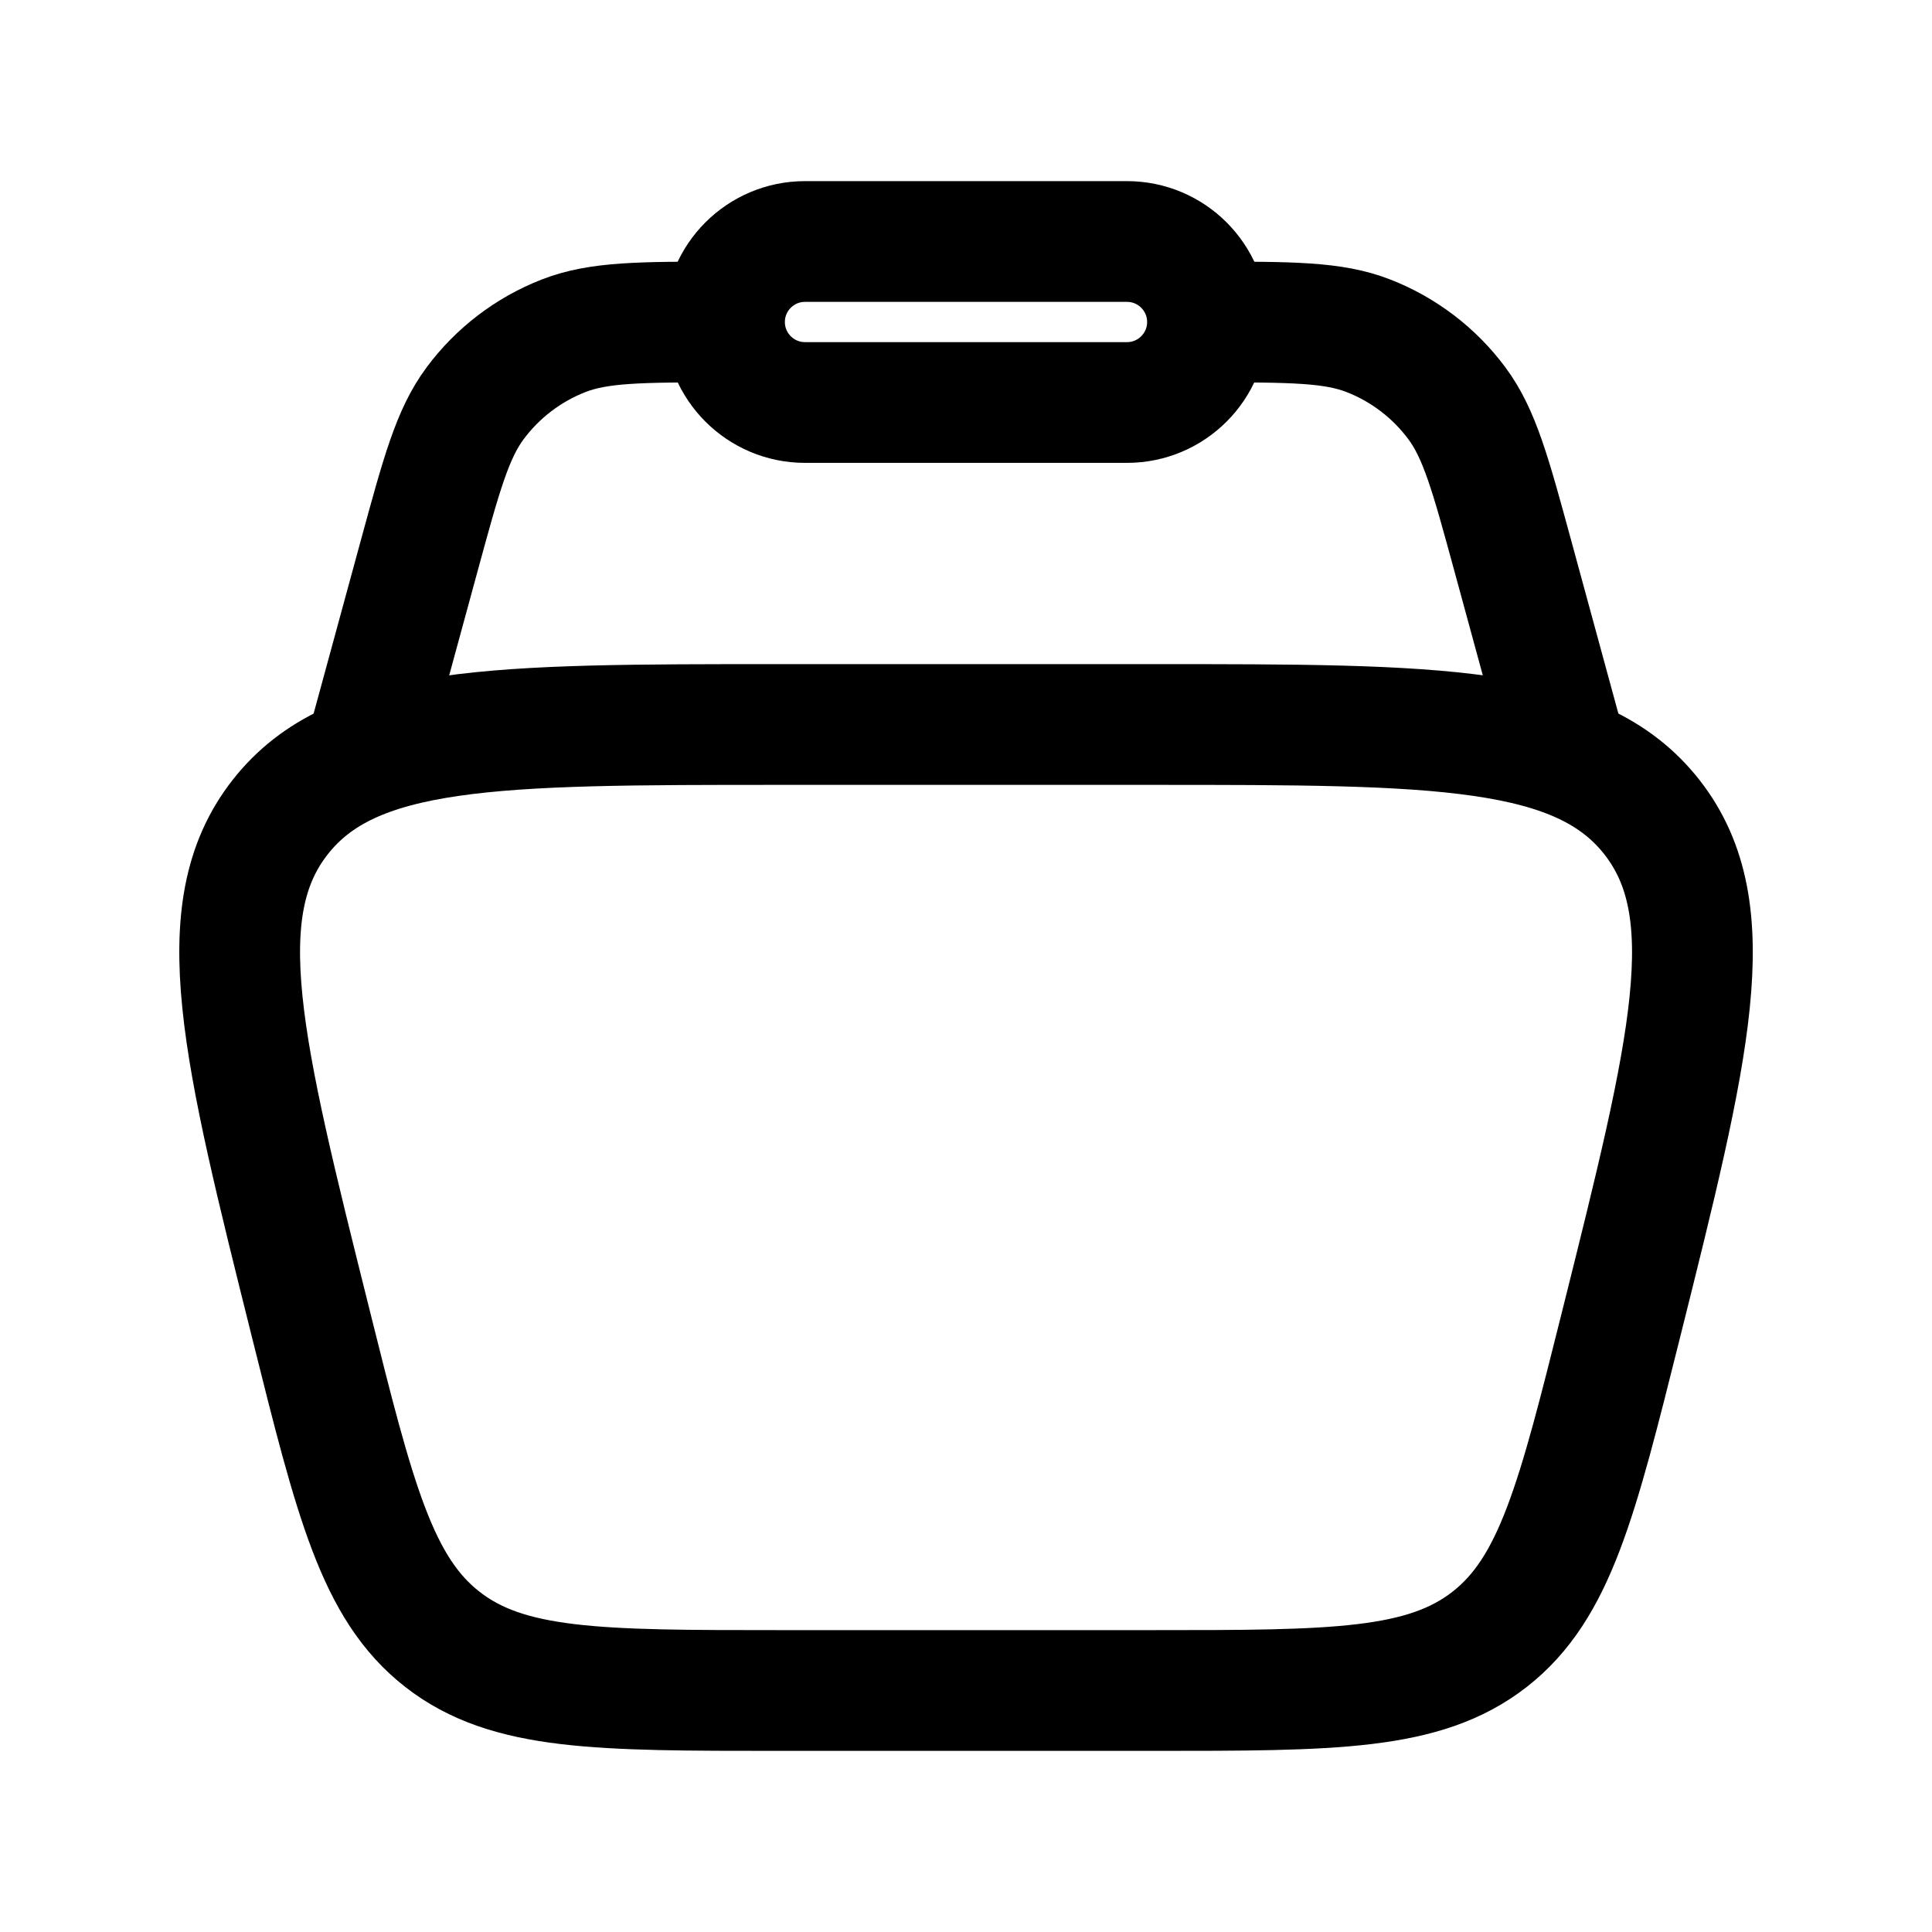
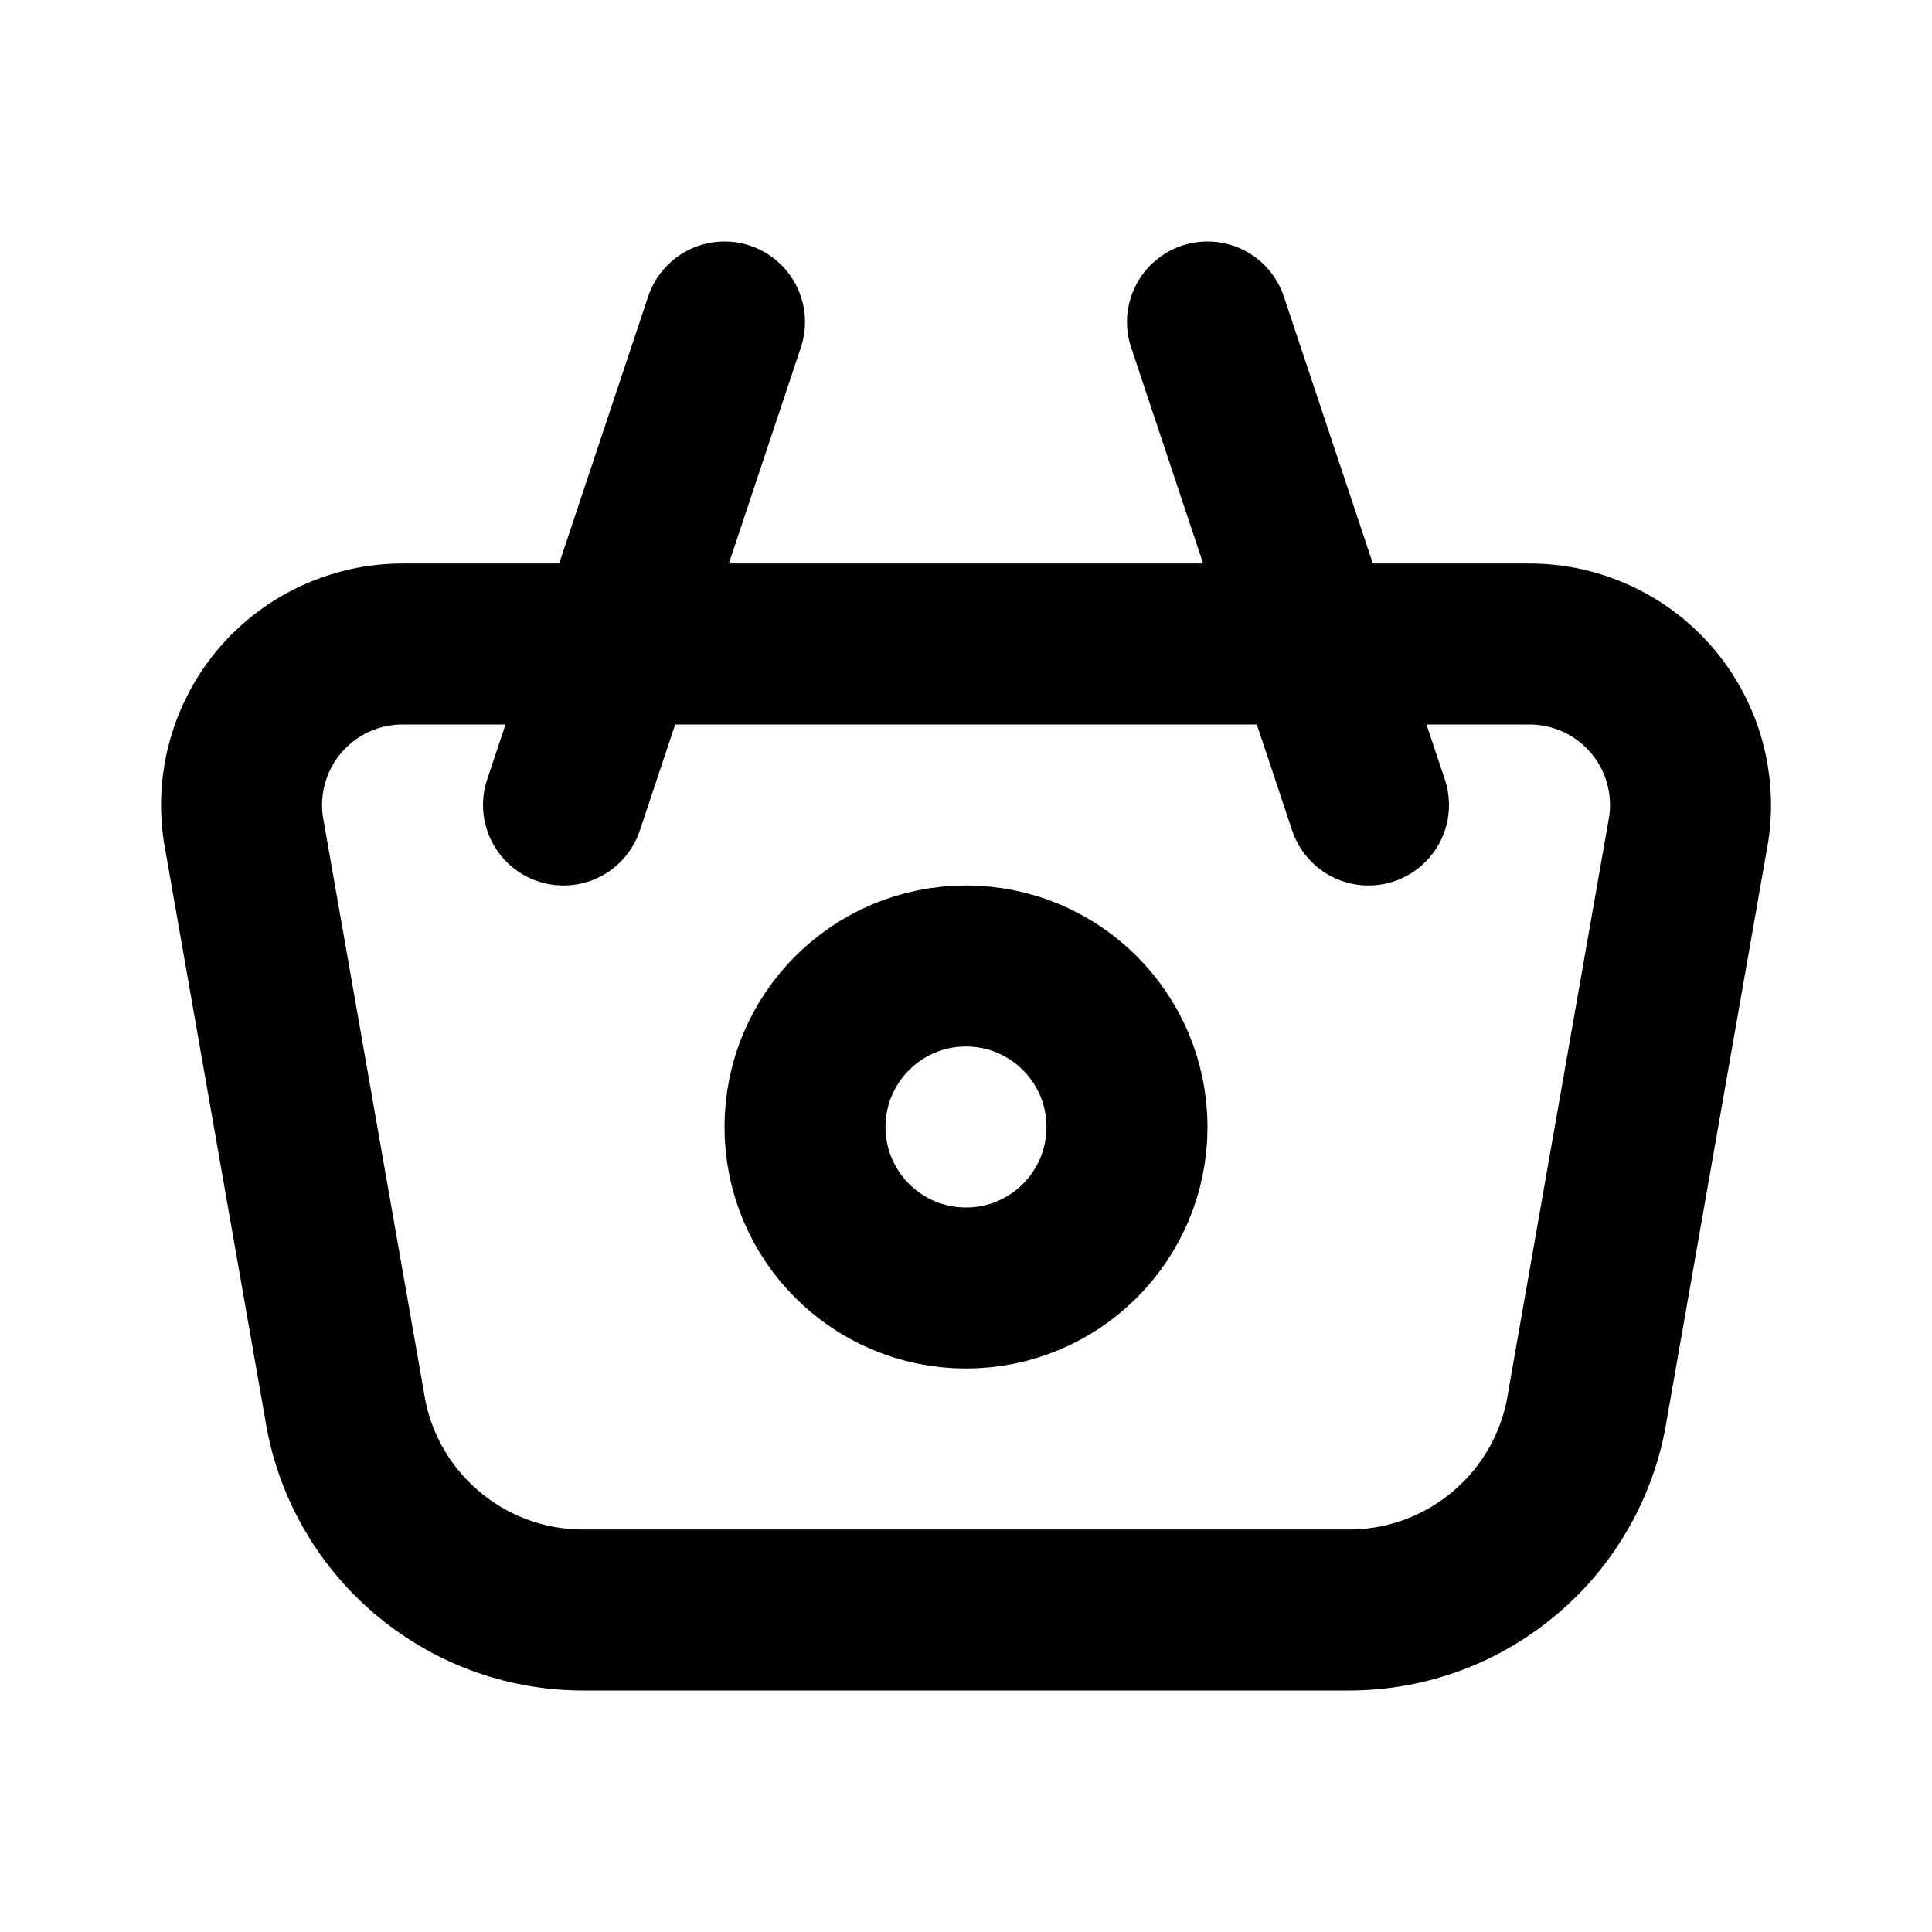
- <svg xmlns="http://www.w3.org/2000/svg" viewBox="0 0 24 24" fill="none" id="Cart--Streamline-Solar-Ar" height="24" width="24">
-   <path d="M3.864 16.455c-0.858 -3.432 -1.287 -5.148 -0.386 -6.301C4.379 9 6.147 9 9.685 9h4.631c3.537 0 5.306 0 6.207 1.154 0.901 1.154 0.472 2.87 -0.386 6.301 -0.546 2.183 -0.819 3.274 -1.632 3.909C17.69 21 16.565 21 14.315 21H9.685c-2.25 0 -3.375 0 -4.189 -0.635 -0.814 -0.635 -1.087 -1.727 -1.632 -3.909Z" stroke="#000000" stroke-width="1.5" />
-   <path d="m19.5 9.5 -0.71 -2.605c-0.274 -1.005 -0.411 -1.507 -0.692 -1.885 -0.28 -0.377 -0.66 -0.667 -1.097 -0.838C16.562 4 16.041 4 15 4M4.5 9.5l0.71 -2.605c0.274 -1.005 0.411 -1.507 0.692 -1.885 0.28 -0.377 0.66 -0.667 1.097 -0.838C7.438 4 7.959 4 9 4" stroke="#000000" stroke-width="1.5" />
-   <path d="M9 4c0 -0.552 0.448 -1 1 -1h4c0.552 0 1 0.448 1 1s-0.448 1 -1 1h-4c-0.552 0 -1 -0.448 -1 -1Z" stroke="#000000" stroke-width="1.5" />
+ <svg xmlns="http://www.w3.org/2000/svg" viewBox="0 0 24 24" fill="none" stroke="#000000" stroke-linecap="round" stroke-linejoin="round" id="Basket--Streamline-Tabler" height="24" width="24">
+   <path d="M10 14a2 2 0 1 0 4 0 2 2 0 0 0 -4 0" stroke-width="2" />
+   <path d="M5.001 8H19a2 2 0 0 1 1.977 2.304l-1.255 7.152A3 3 0 0 1 16.756 20H7.244a3 3 0 0 1 -2.965 -2.544l-1.255 -7.152A2 2 0 0 1 5.001 8z" stroke-width="2" />
+   <path d="m17 10 -2 -6" stroke-width="2" />
+   <path d="m7 10 2 -6" stroke-width="2" />
</svg>
